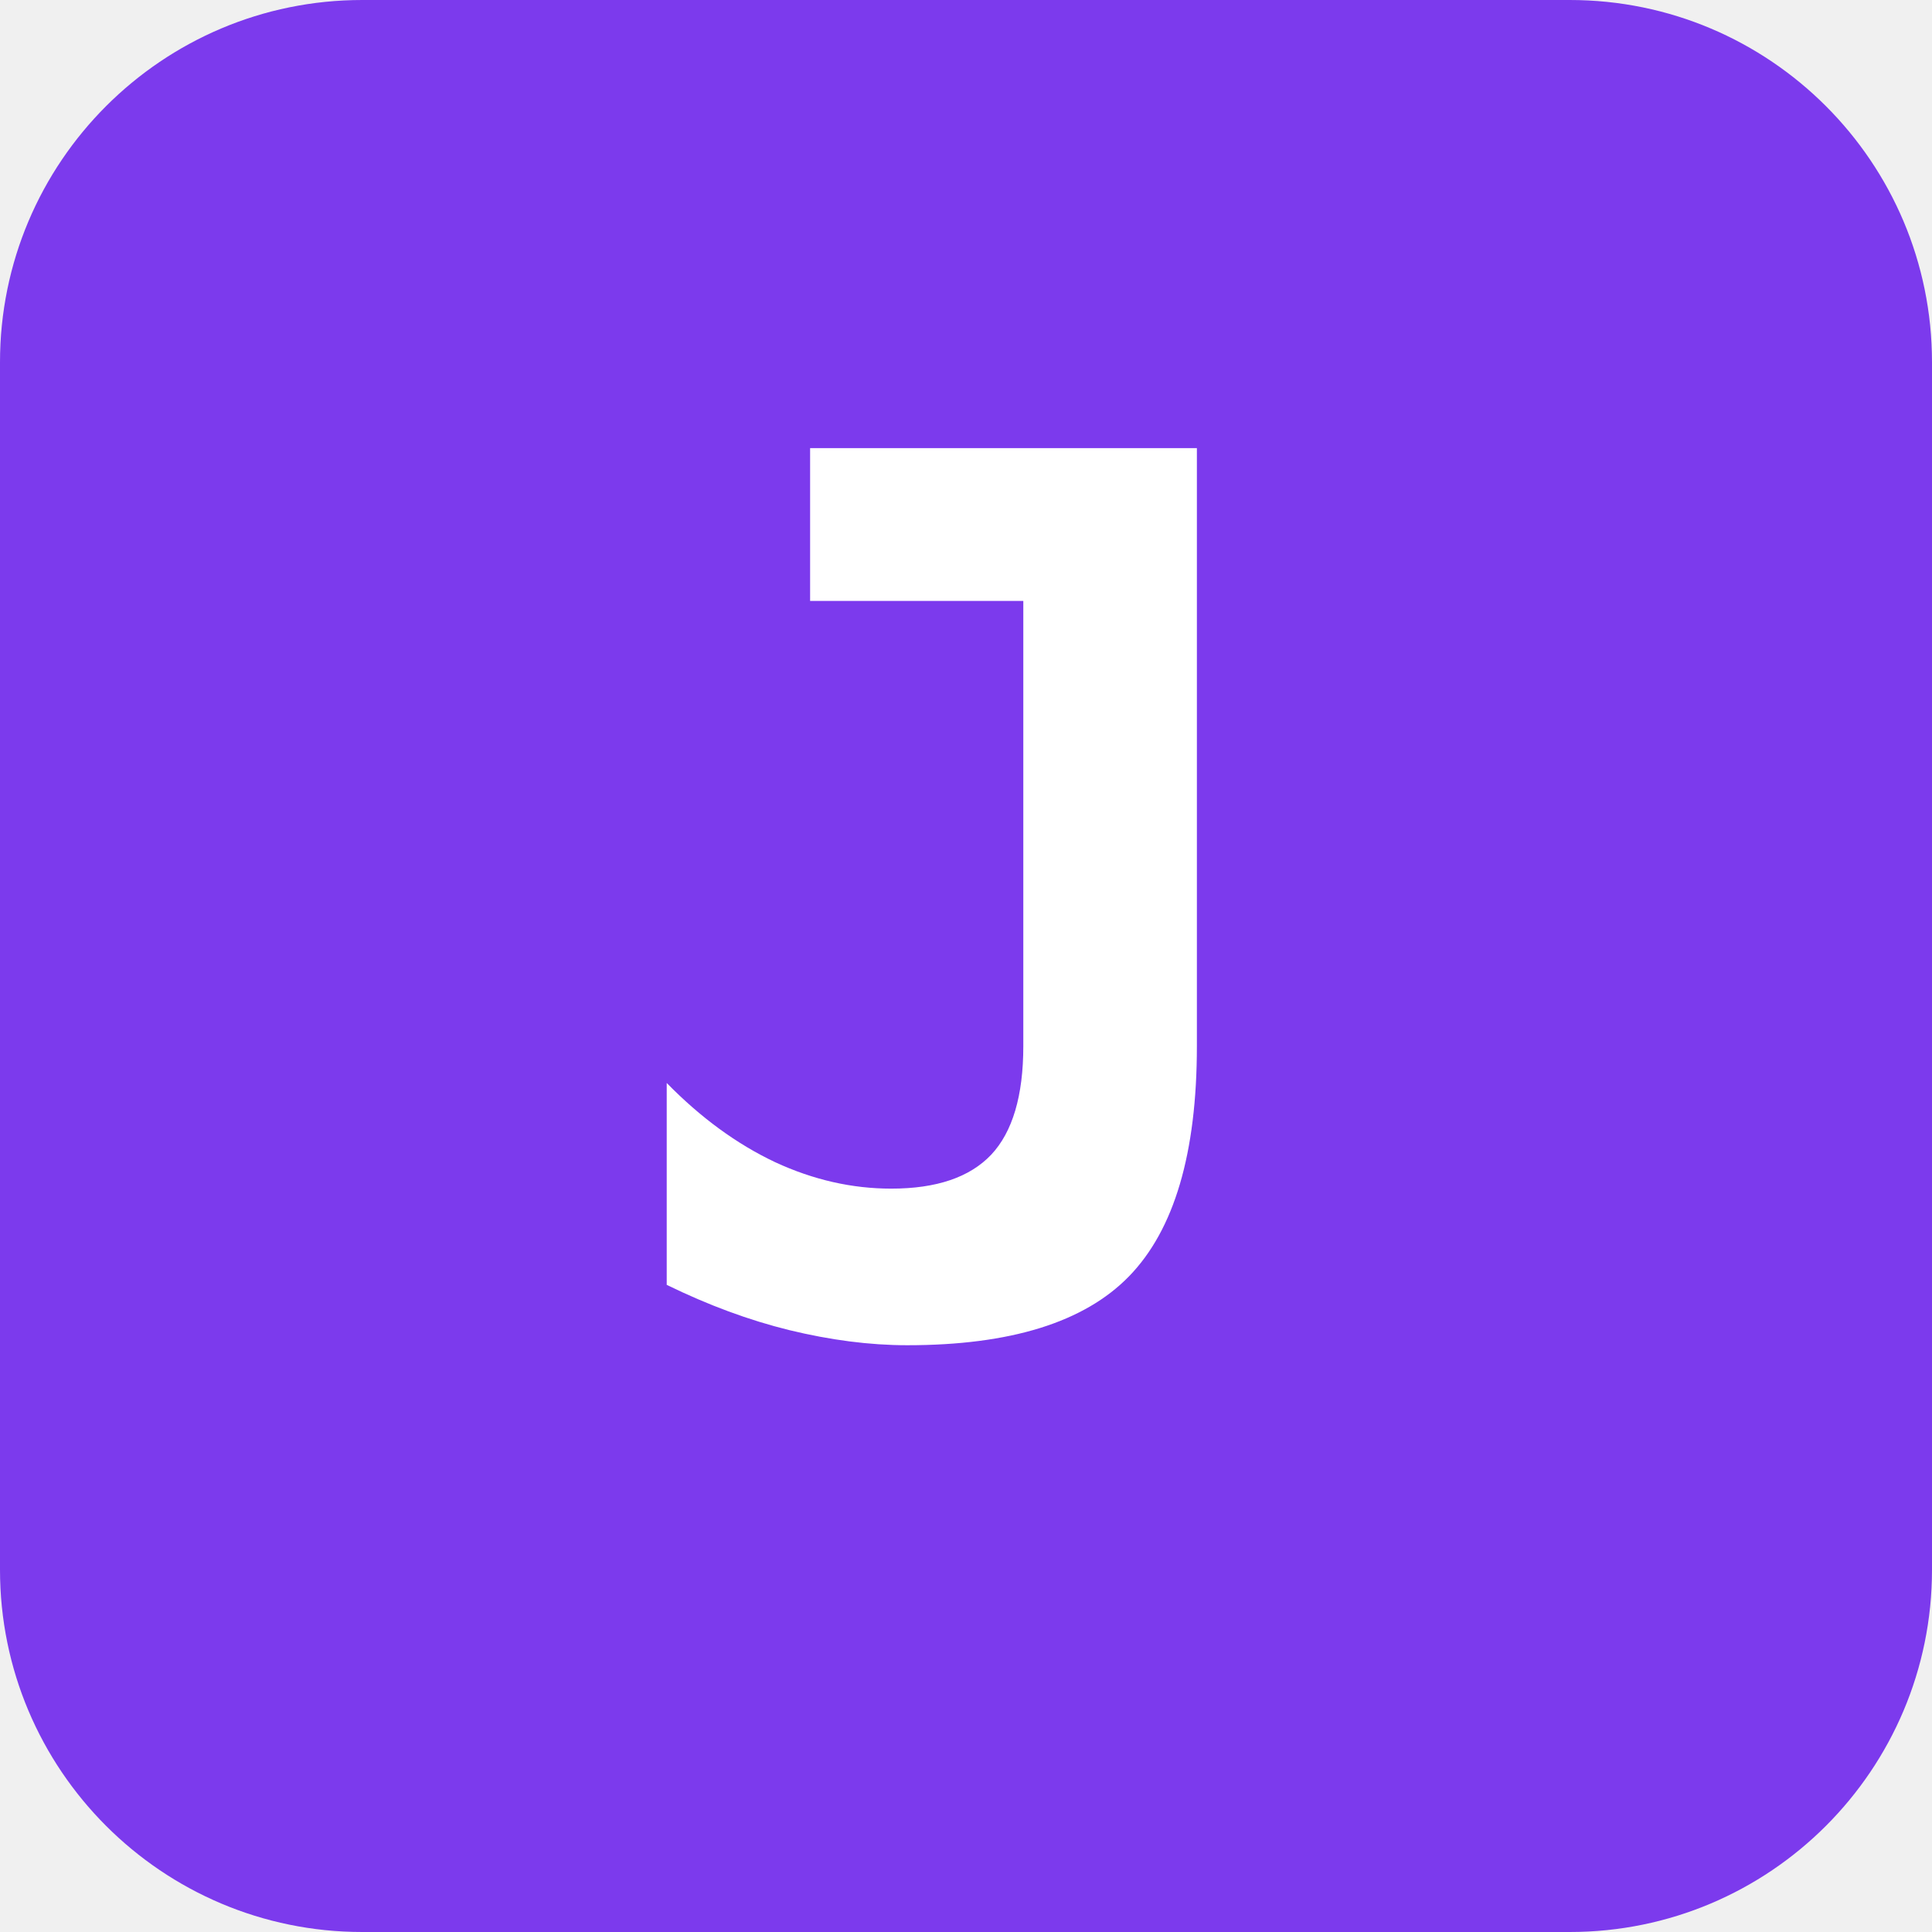
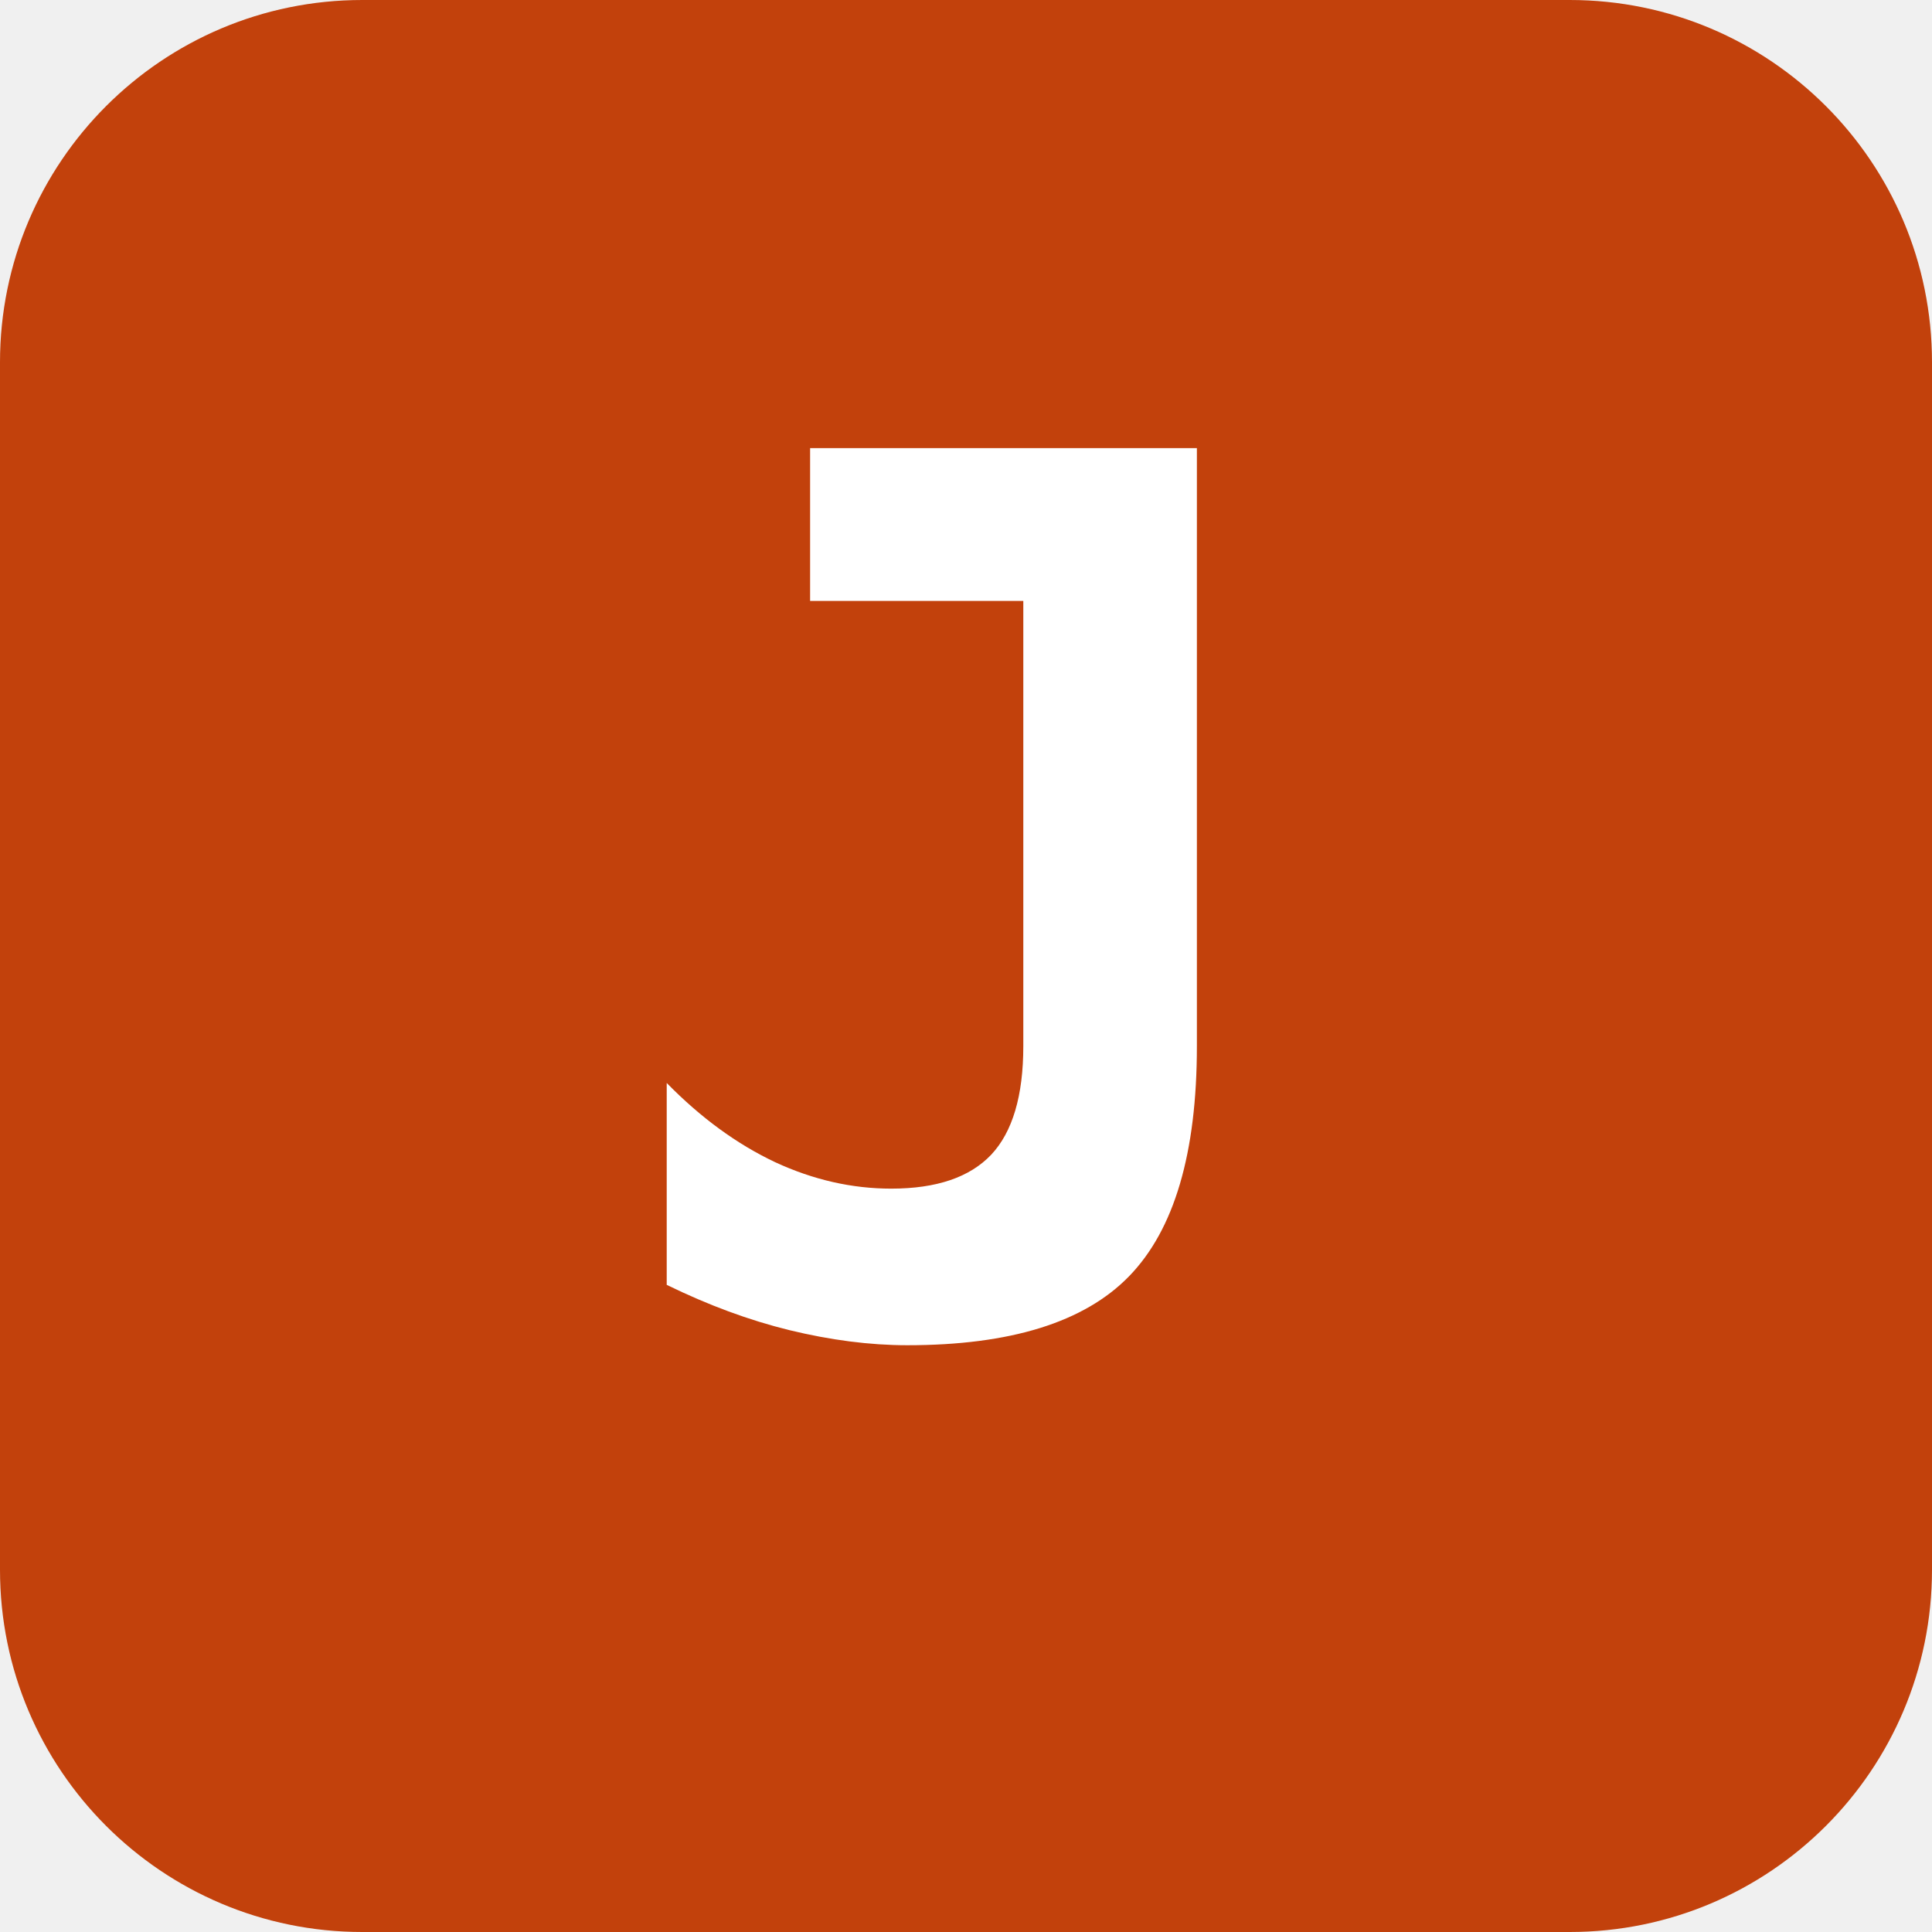
<svg xmlns="http://www.w3.org/2000/svg" viewBox="0 0 32 32">
-   <rect width="32" height="32" rx="6" fill="#7c3aed" />
-   <text x="16" y="22" text-anchor="middle" font-family="ui-monospace,monospace" font-size="20" font-weight="700" fill="white">J</text>
+   <rect width="32" height="32" rx="6" fill="#C2410C" />
+   <text x="16" y="22" text-anchor="middle" font-family="ui-monospace, ui-monospace, SFMono-Regular, Menlo, Monaco, Consolas, monospace" font-size="20" font-weight="700" fill="white">J</text>
</svg>
